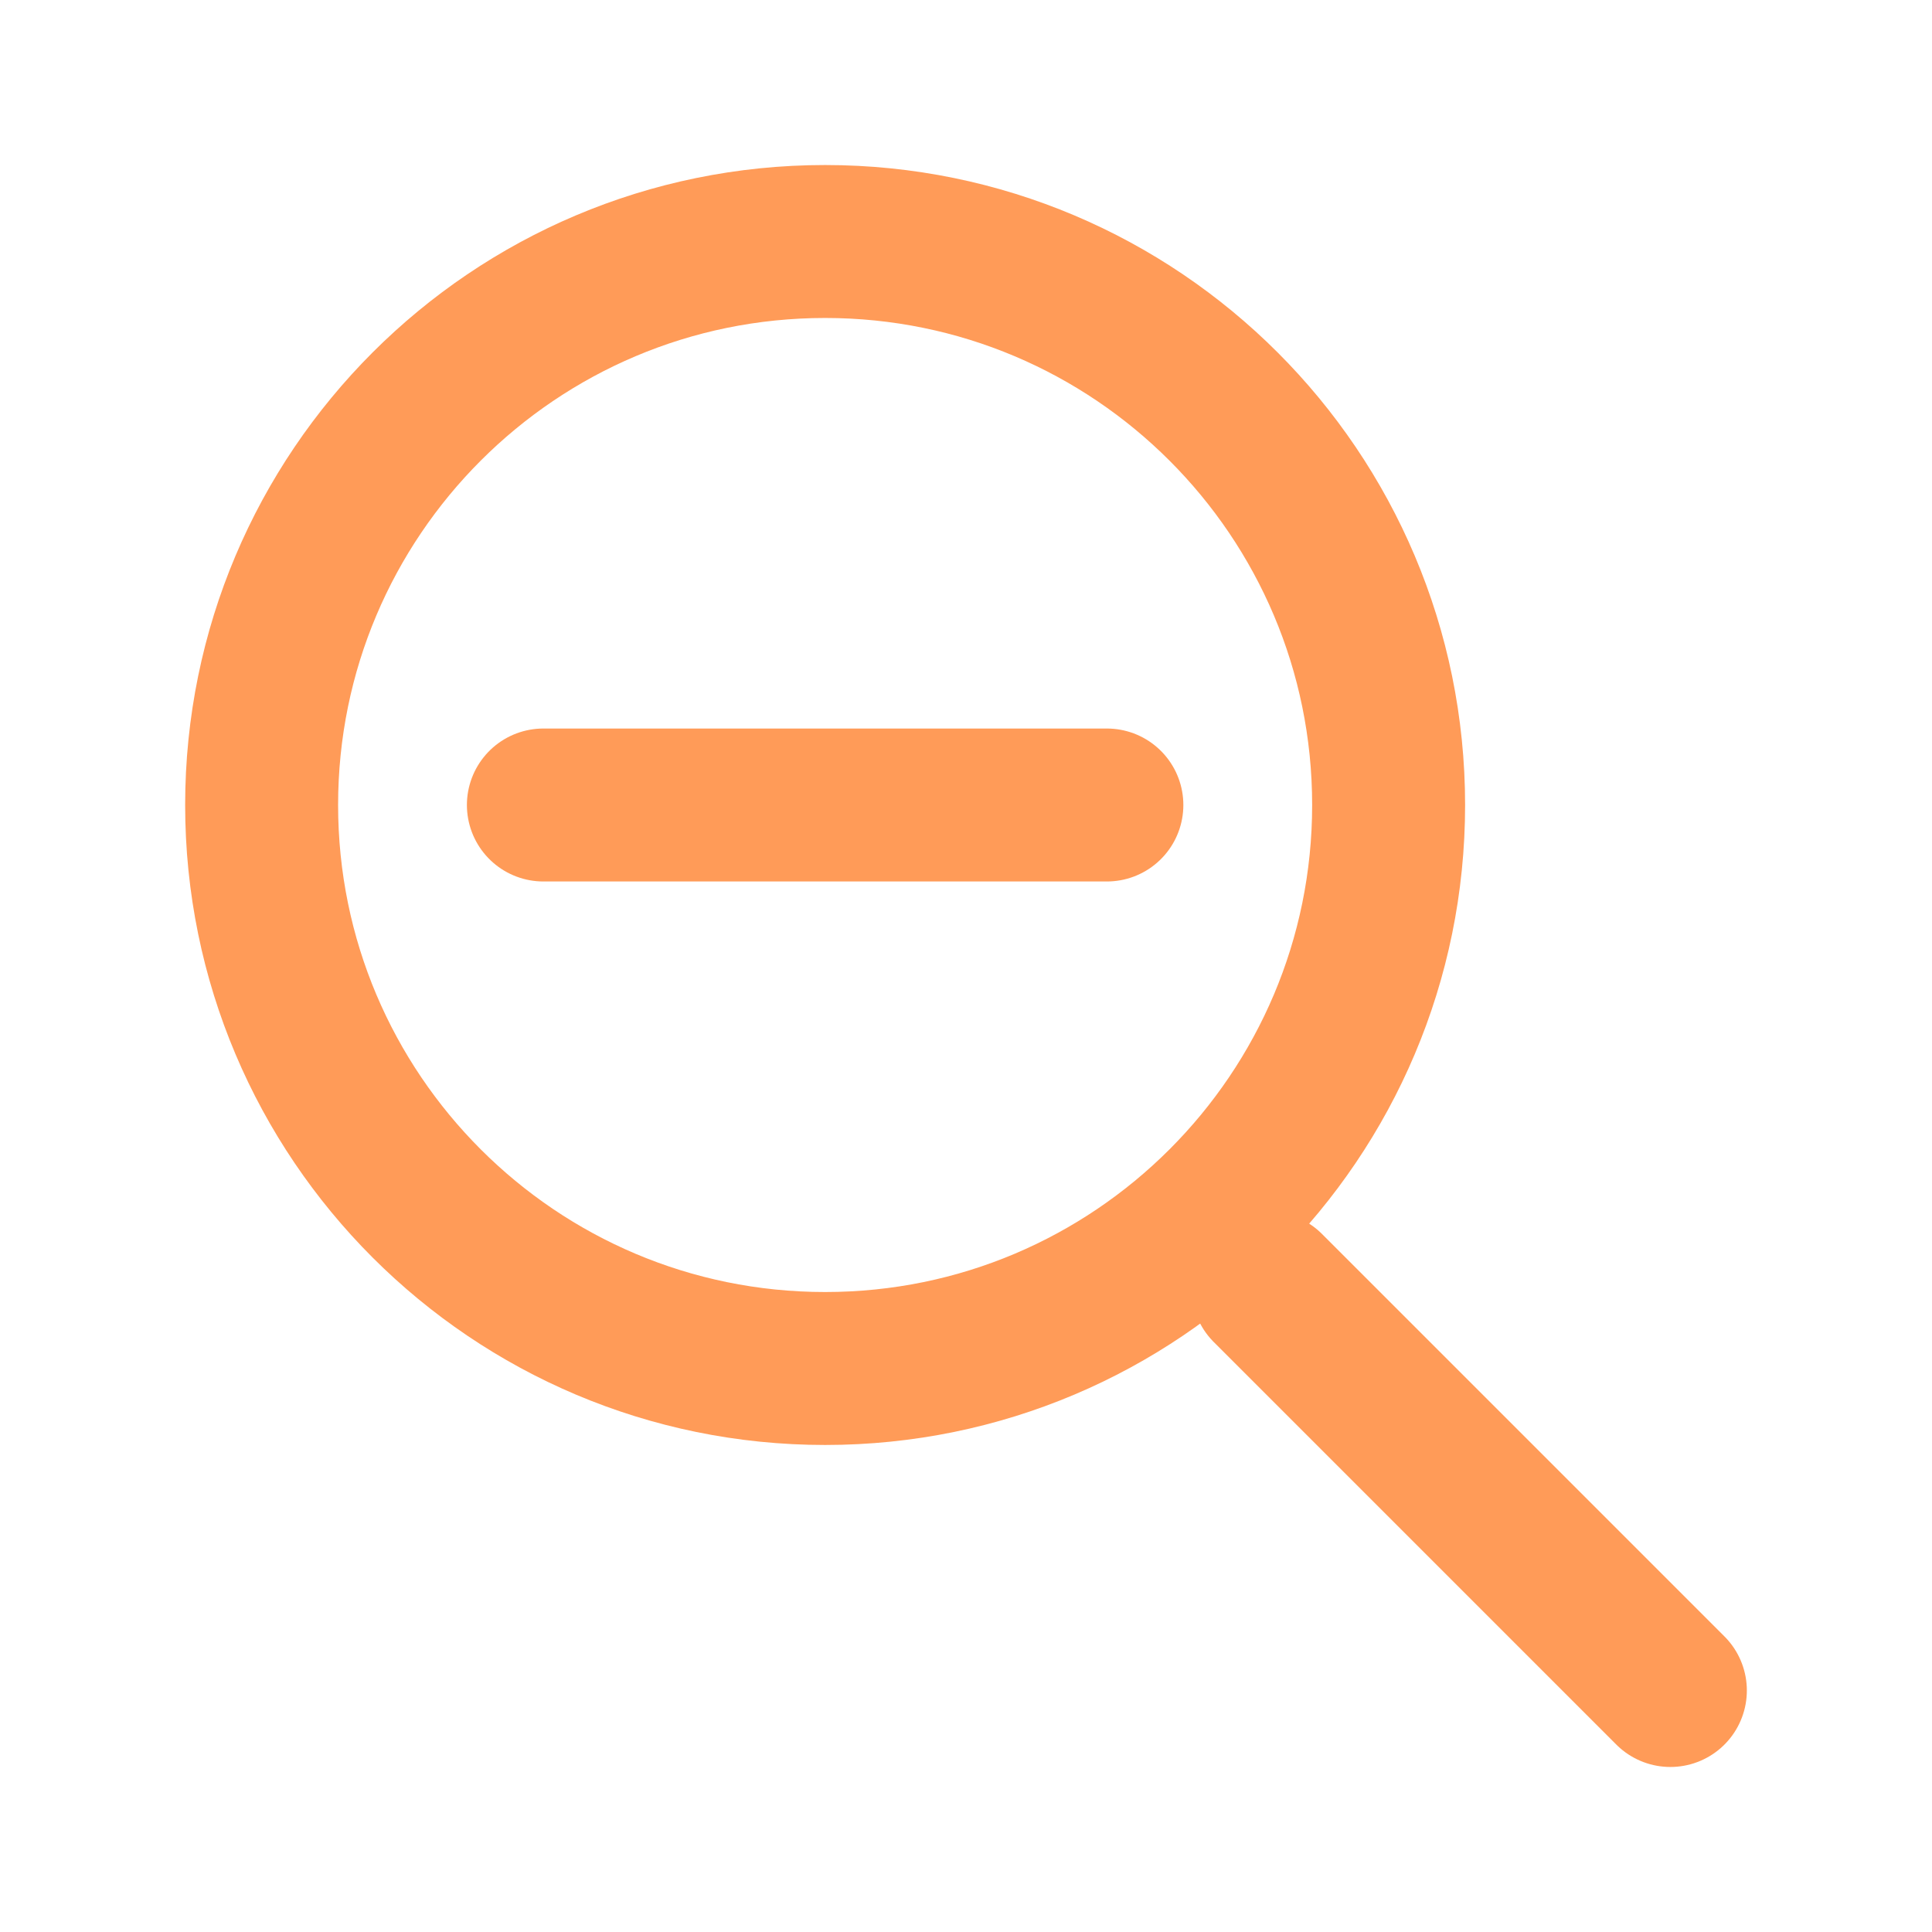
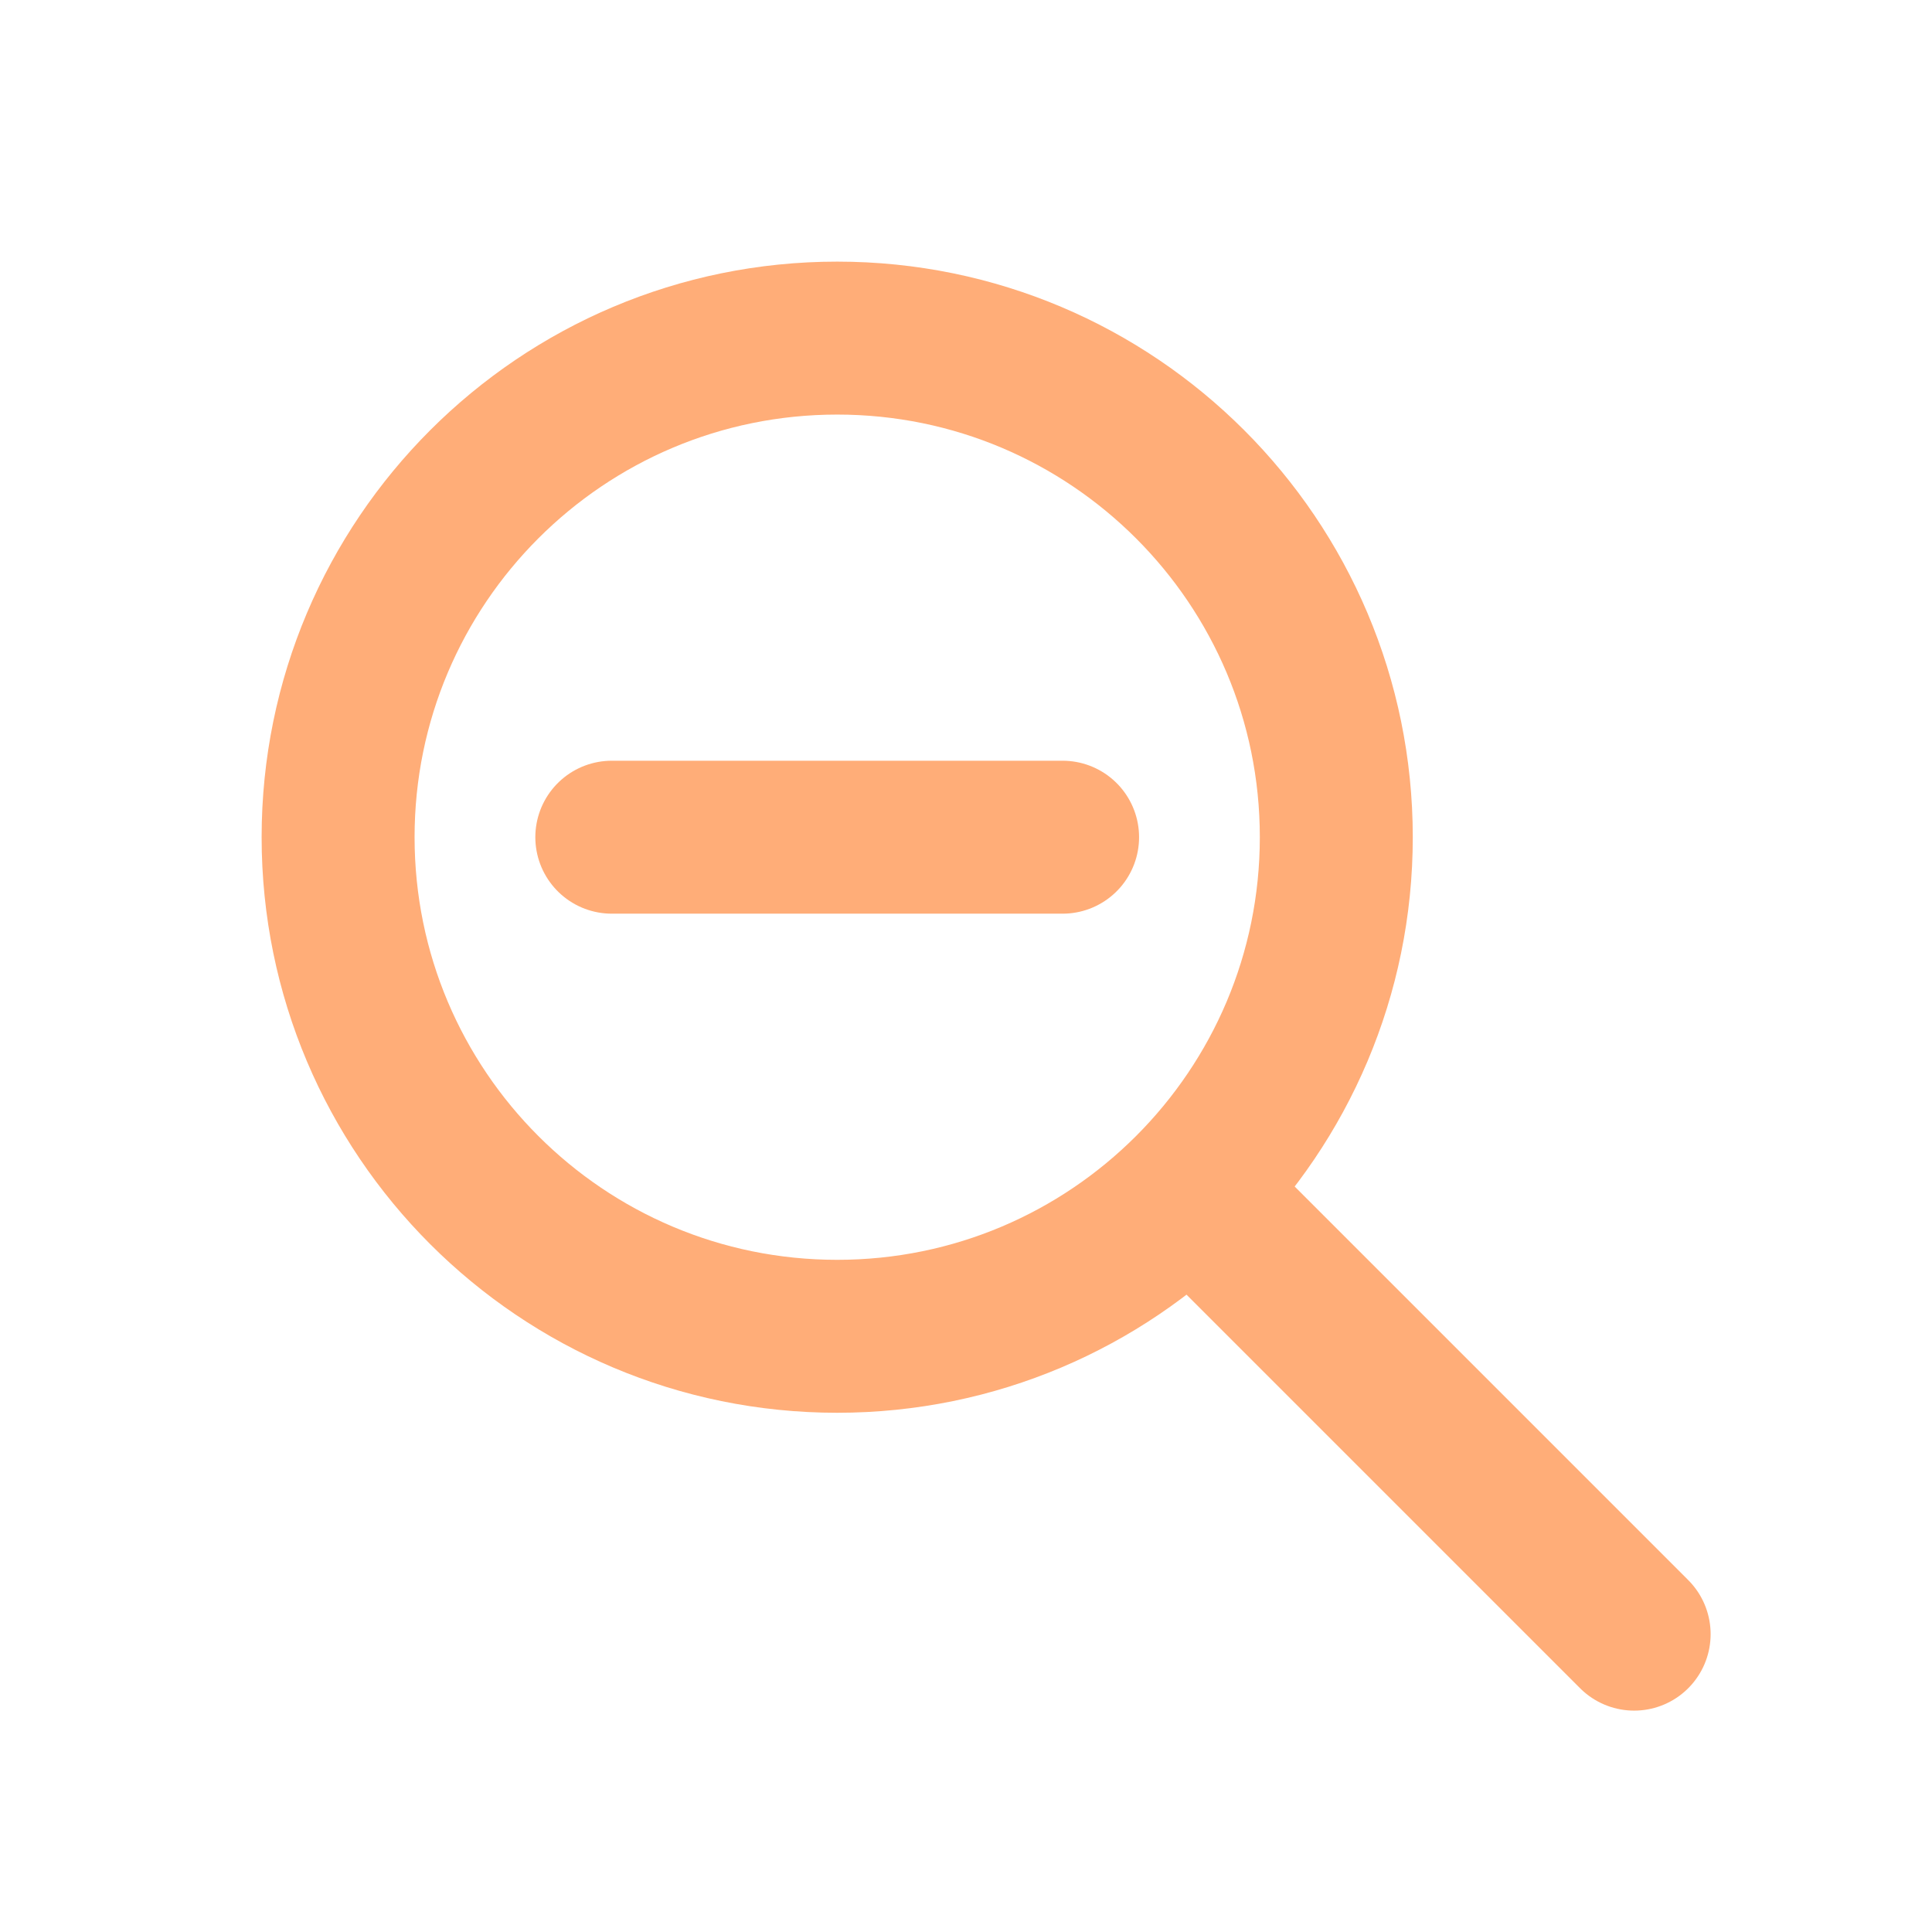
<svg xmlns="http://www.w3.org/2000/svg" width="24" height="24" viewBox="0 0 24 24">
-   <g transform="translate(-0.25 -0.5)" fill="none" stroke="#FF9B58" stroke-width="1.9" stroke-linecap="round" stroke-linejoin="round">
-     <circle cx="10.5" cy="10.5" r="7" />
-     <path d="M7 10.5h7m2 6 5 5" />
+   <g transform="translate(0 0)" fill="none" stroke="#FFAD78" stroke-width="1.9" stroke-linecap="round" stroke-linejoin="round">
+     <circle cx="10.4" cy="10.4" r="6.2" />
+     <path d="m15.1 15.1 5.2 5.2M7.6 10.4h5.6" />
  </g>
</svg>
